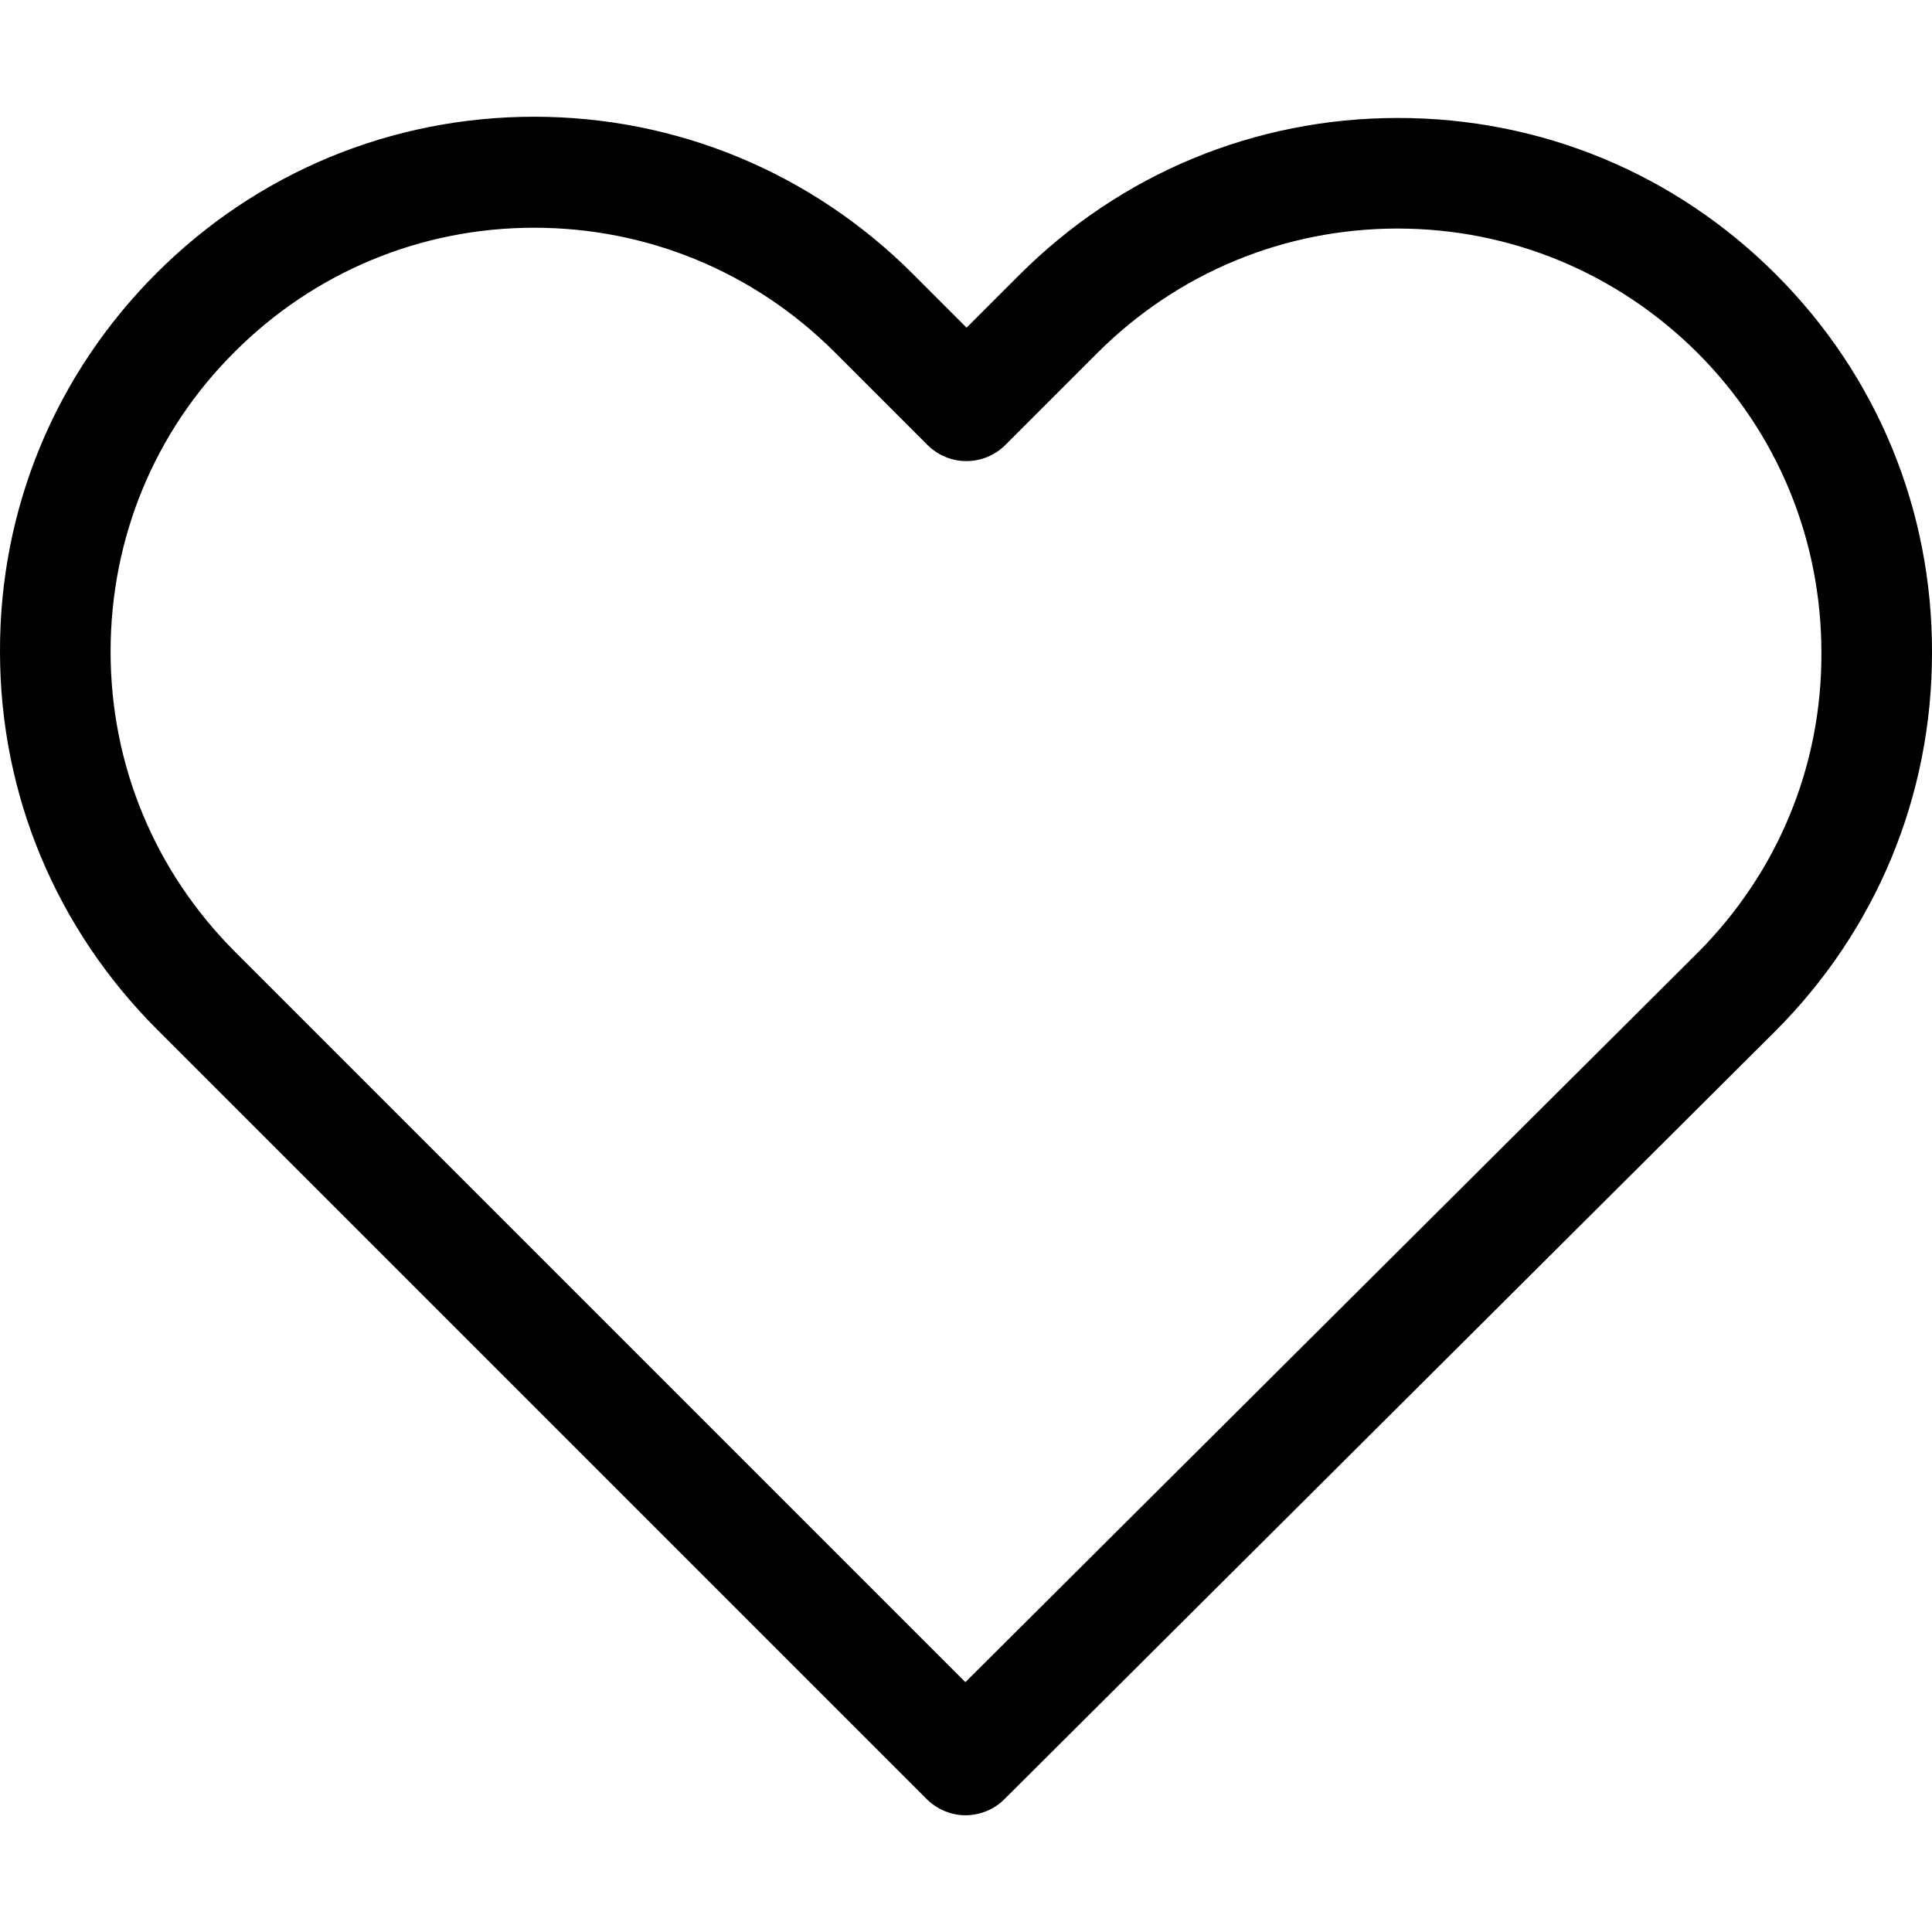
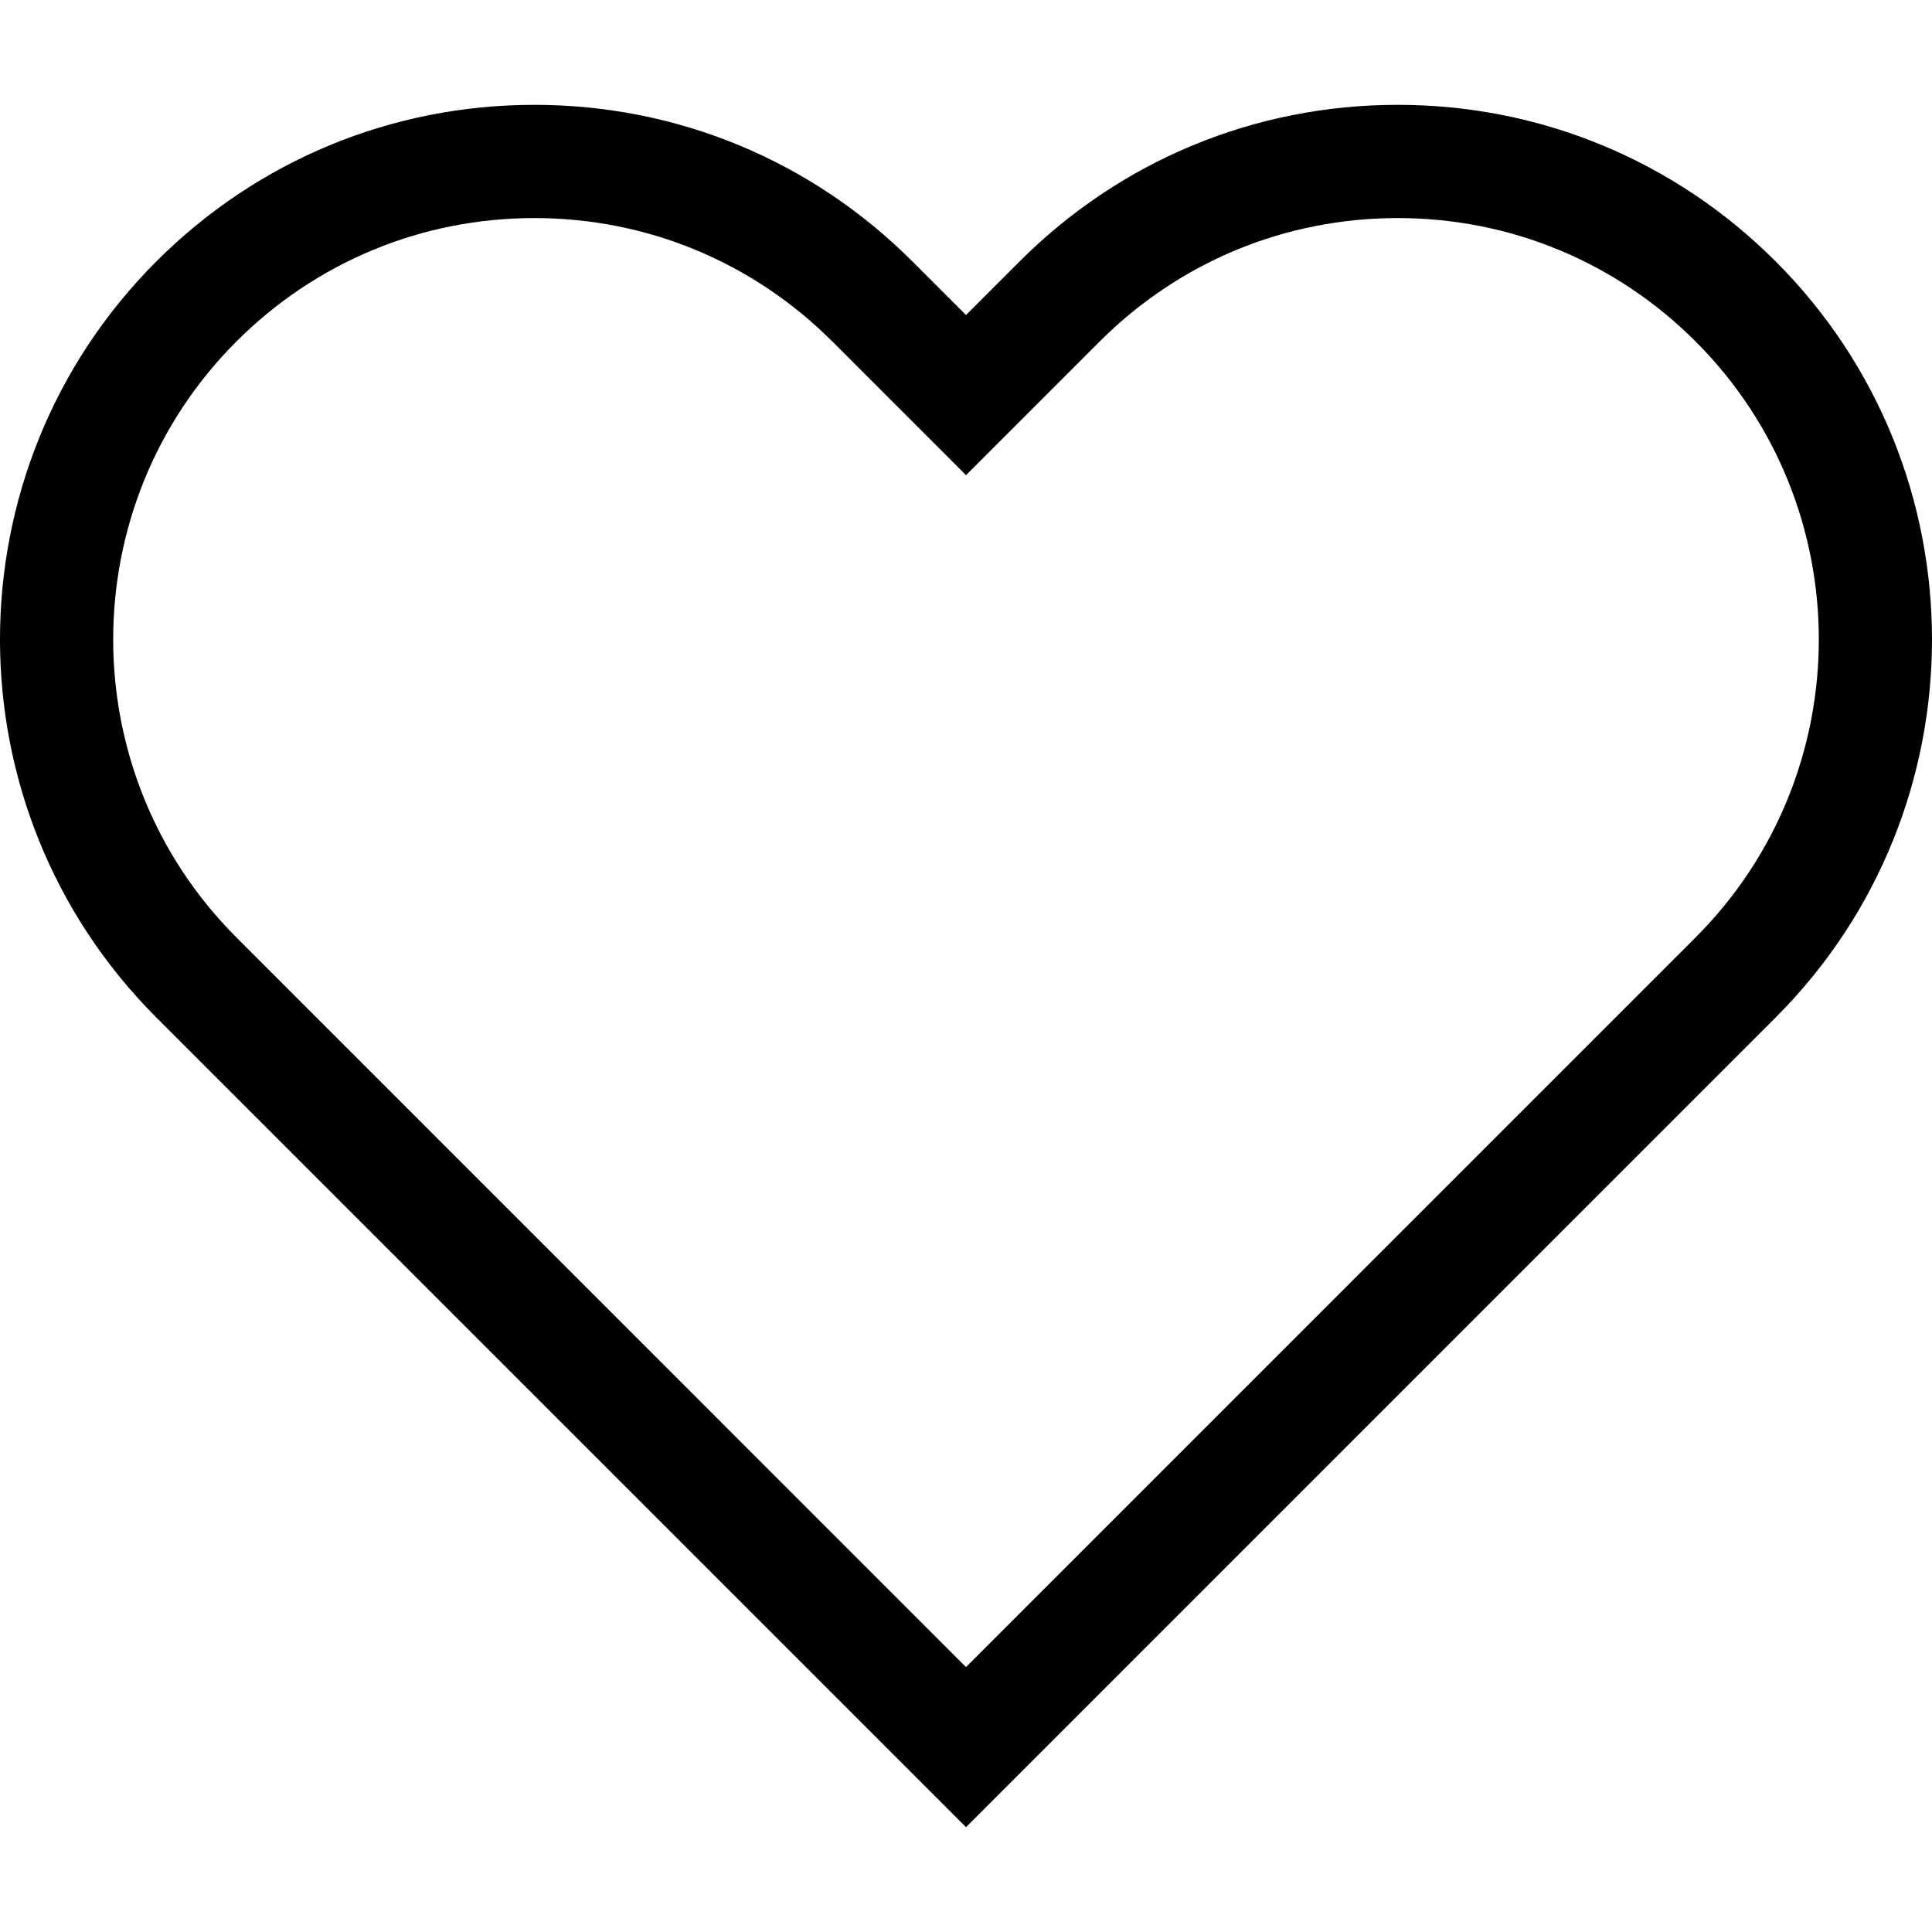
- <svg xmlns="http://www.w3.org/2000/svg" version="1.1" id="Capa_1" x="0px" y="0px" viewBox="0 0 471.701 471.701" xml:space="preserve">
+ <svg xmlns="http://www.w3.org/2000/svg" id="Layer_1" enable-background="new 0 0 511.868 511.868" height="512" viewBox="0 0 511.868 511.868" width="512">
  <g>
-     <path d="M433.601,67.001c-24.7-24.7-57.4-38.2-92.3-38.2s-67.7,13.6-92.4,38.3l-12.9,12.9l-13.1-13.1   c-24.7-24.7-57.6-38.4-92.5-38.4c-34.8,0-67.6,13.6-92.2,38.2c-24.7,24.7-38.3,57.5-38.2,92.4c0,34.9,13.7,67.6,38.4,92.3   l187.8,187.8c2.6,2.6,6.1,4,9.5,4c3.4,0,6.9-1.3,9.5-3.9l188.2-187.5c24.7-24.7,38.3-57.5,38.3-92.4   C471.801,124.501,458.301,91.701,433.601,67.001z M414.401,232.701l-178.7,178l-178.3-178.3c-19.6-19.6-30.4-45.6-30.4-73.3   s10.7-53.7,30.3-73.2c19.5-19.5,45.5-30.3,73.1-30.3c27.7,0,53.8,10.8,73.4,30.4l22.6,22.6c5.3,5.3,13.8,5.3,19.1,0l22.4-22.4   c19.6-19.6,45.7-30.4,73.3-30.4c27.6,0,53.6,10.8,73.2,30.3c19.6,19.6,30.3,45.6,30.3,73.3   C444.801,187.101,434.001,213.101,414.401,232.701z" />
+     <path d="m255.942 484.092-214.526-214.522c-55.223-55.226-55.222-145.084.002-200.308 26.753-26.753 62.322-41.486 100.155-41.486 37.834 0 73.403 14.733 100.155 41.486l14.205 14.205 14.205-14.205c26.752-26.753 62.321-41.486 100.155-41.486 37.833 0 73.402 14.733 100.155 41.485 55.224 55.225 55.225 145.083.002 200.309zm-114.368-426.316c-29.82 0-57.855 11.613-78.942 32.699-43.527 43.528-43.527 114.354-.002 157.882l193.305 193.315 193.305-193.315c43.525-43.529 43.525-114.354-.002-157.882-21.087-21.086-49.122-32.699-78.942-32.699s-57.856 11.612-78.942 32.699l-35.418 35.418-35.418-35.418c-21.088-21.086-49.124-32.699-78.944-32.699z" />
  </g>
-   <g>
- </g>
-   <g>
- </g>
-   <g>
- </g>
-   <g>
- </g>
-   <g>
- </g>
-   <g>
- </g>
-   <g>
- </g>
-   <g>
- </g>
-   <g>
- </g>
-   <g>
- </g>
-   <g>
- </g>
-   <g>
- </g>
-   <g>
- </g>
-   <g>
- </g>
-   <g>
- </g>
</svg>
